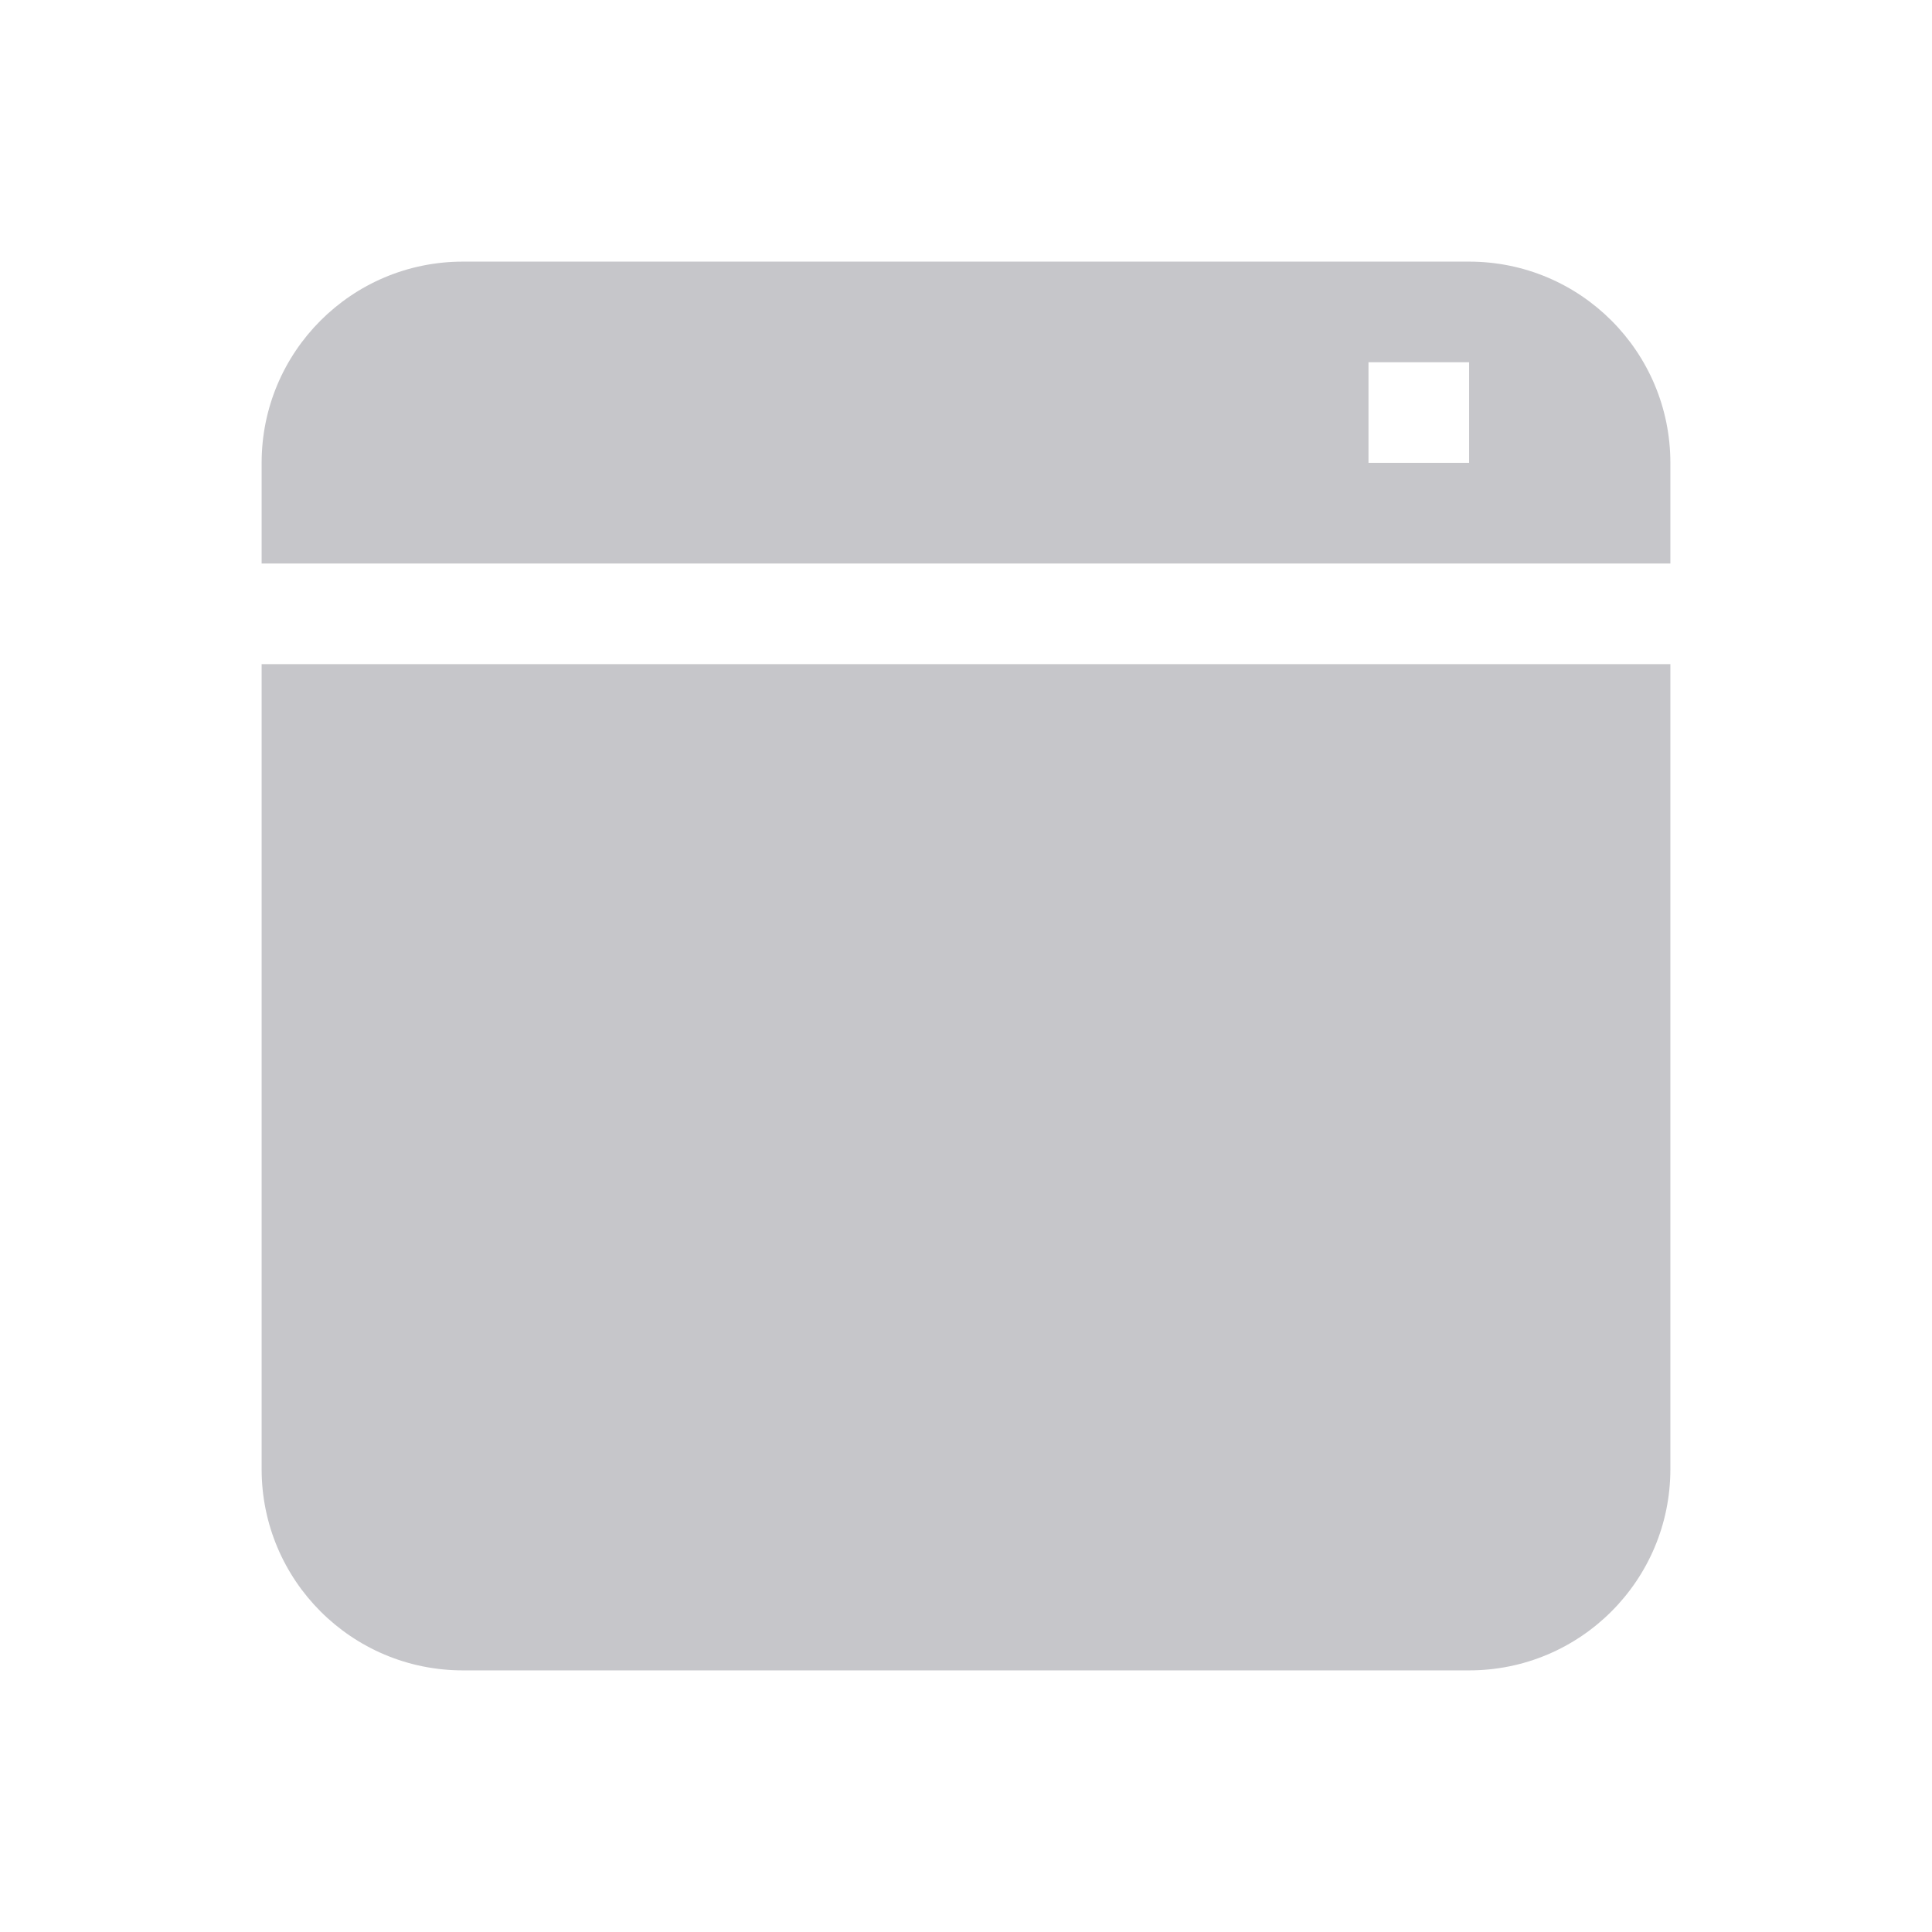
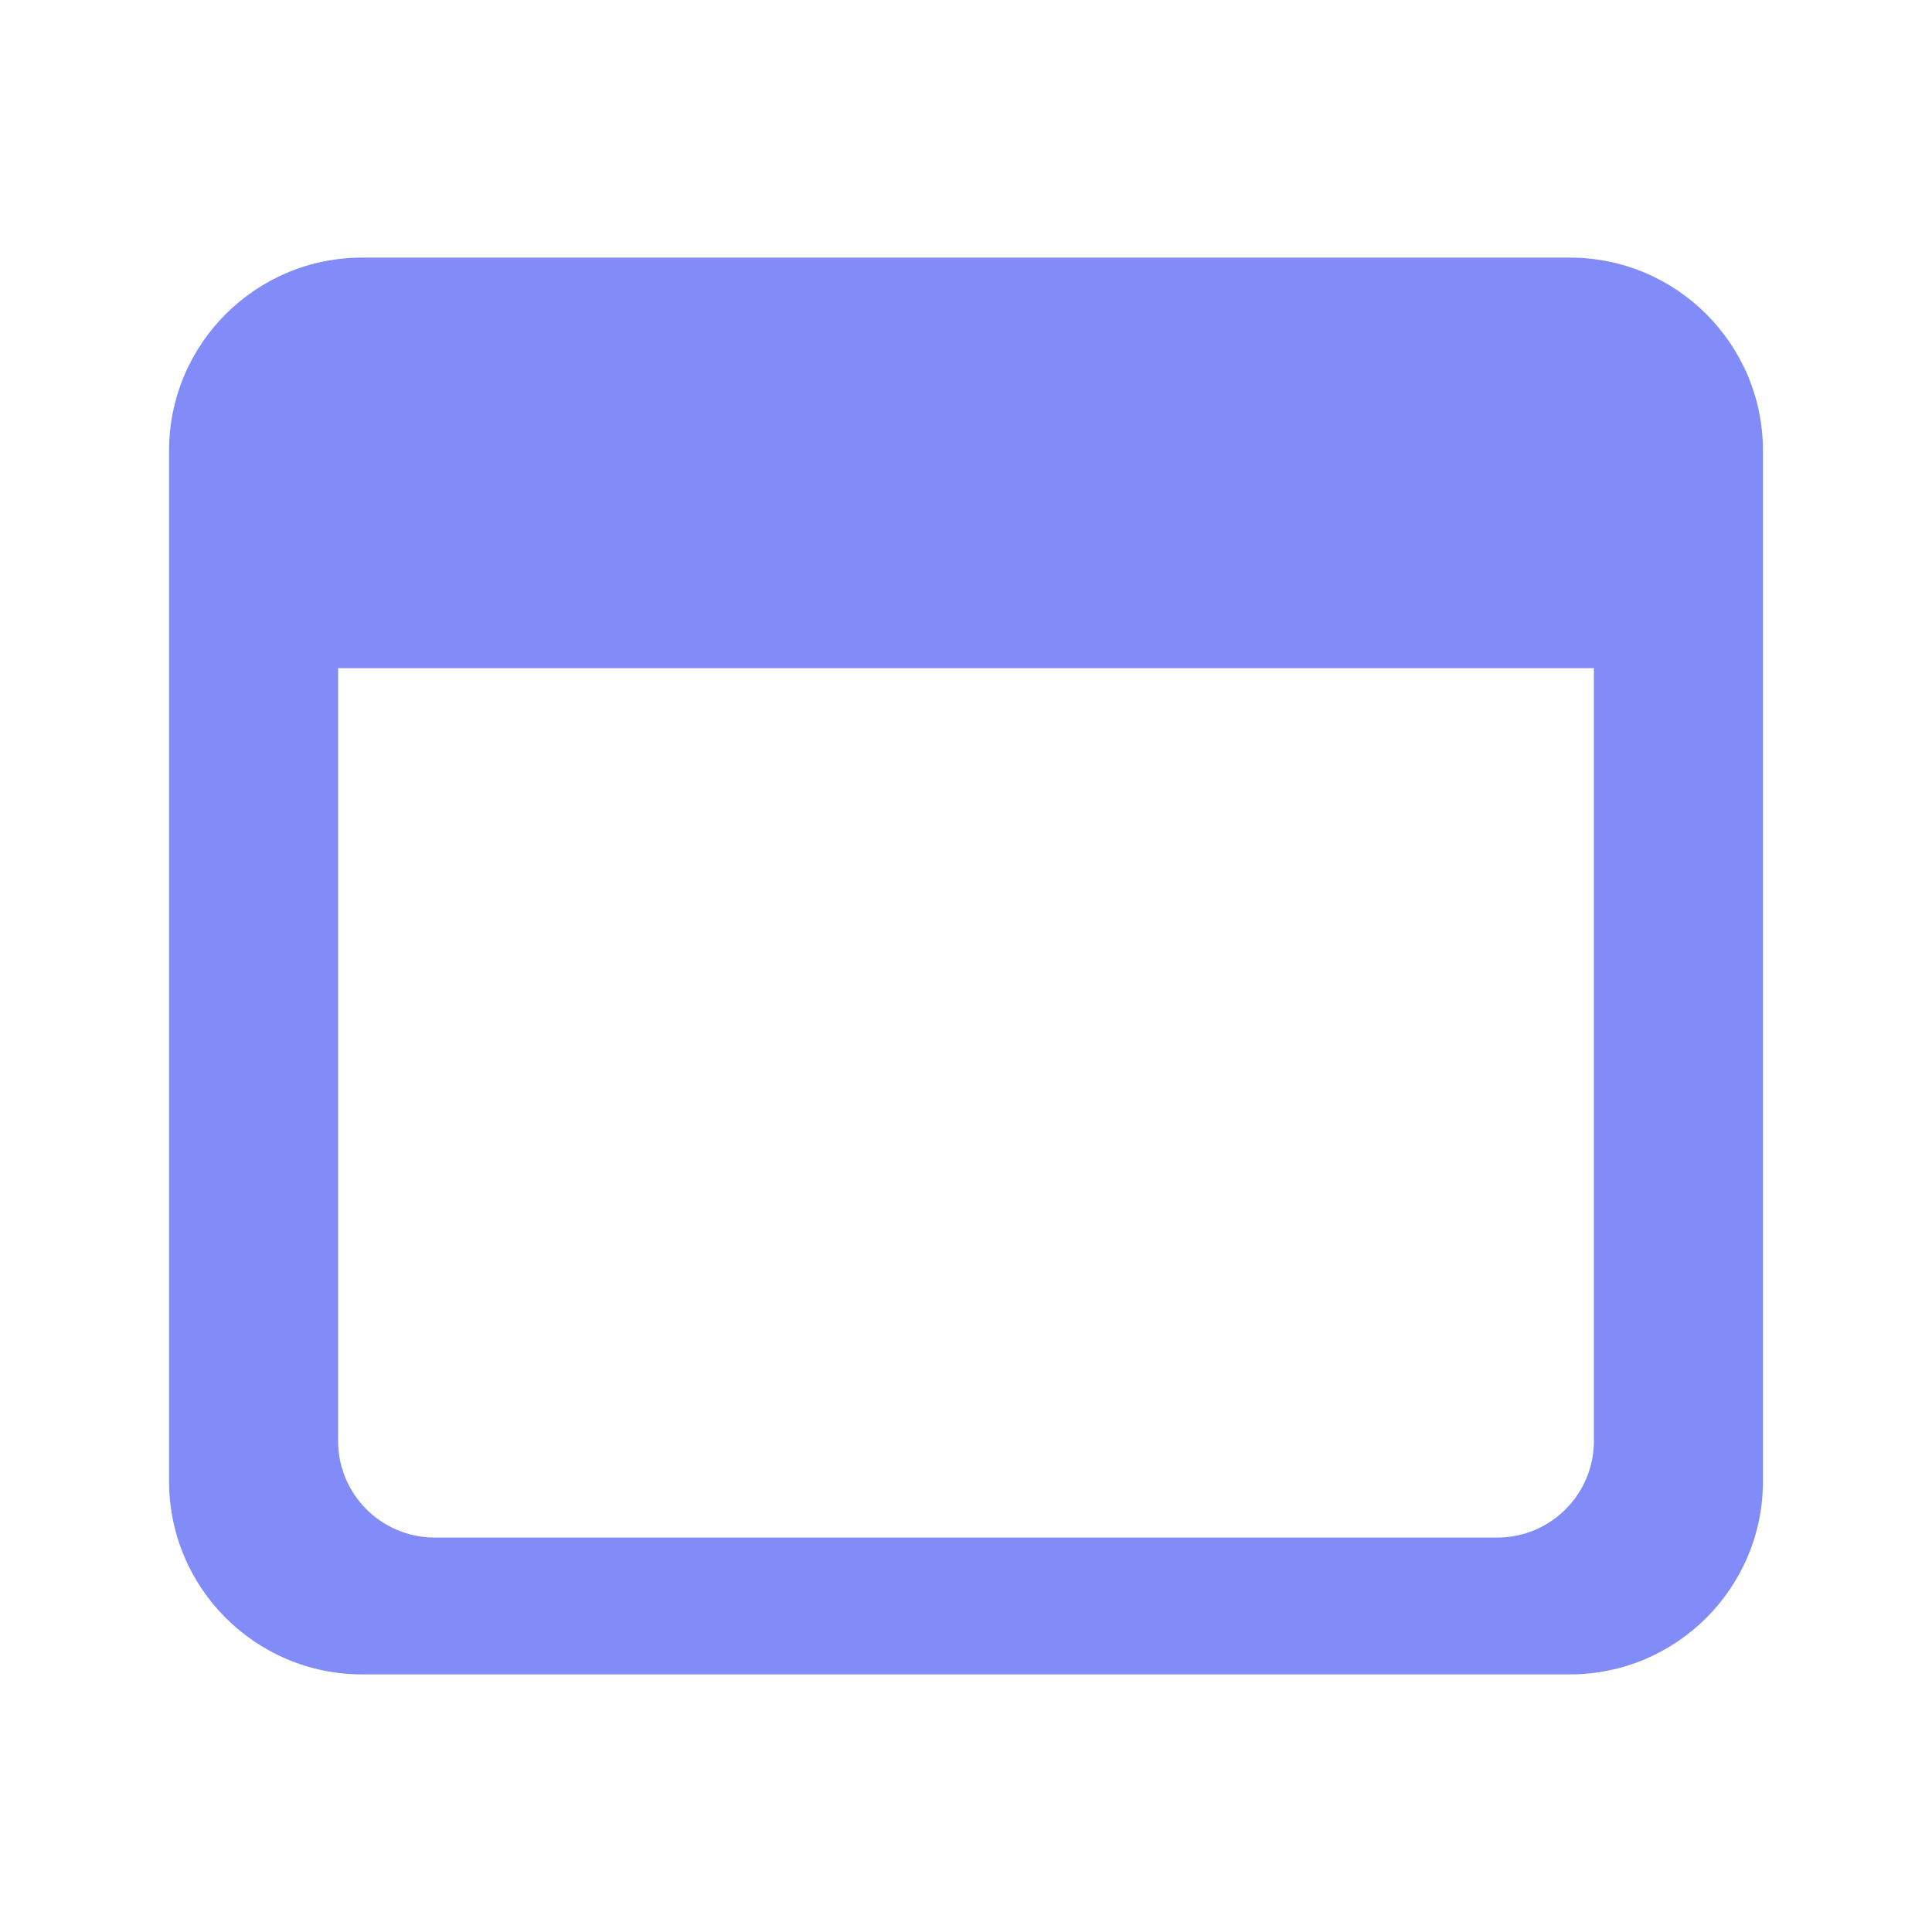
- <svg xmlns="http://www.w3.org/2000/svg" viewBox="0 0 24 24" fill="#c6c6ca">
-   <g transform="translate(2 2) scale(1.25)">
-     <path fill="#c6c6ca" d="m3 1c-1.105 0-2 .895-2 2v1h14v-1c0-1.105-.895-2-2-2zm9 1h1v1h-1zm-11 3v8c0 1.105.895 2 2 2h10c1.105 0 2-.895 2-2v-8z" />
-   </g>
+ <svg xmlns="http://www.w3.org/2000/svg" viewBox="0 0 24 24">
+   <path fill="#818cf8" fill-rule="evenodd" d="M4.5 3.2H19.5A2.4 2.4 0 0 1 21.9 5.6V18.4A2.4 2.4 0 0 1 19.5 20.8H4.5A2.4 2.4 0 0 1 2.1 18.4V5.6A2.4 2.4 0 0 1 4.5 3.2ZM4.2 8.3V17.9A1.2 1.2 0 0 0 5.4 19.1H18.6A1.2 1.2 0 0 0 19.8 17.9V8.3Z" />
+   <circle fill="#818cf8" cx="5.3" cy="5.75" r="0.85" />
+   <circle fill="#818cf8" cx="8" cy="5.75" r="0.85" />
+   <circle fill="#818cf8" cx="10.7" cy="5.75" r="0.85" />
</svg>
